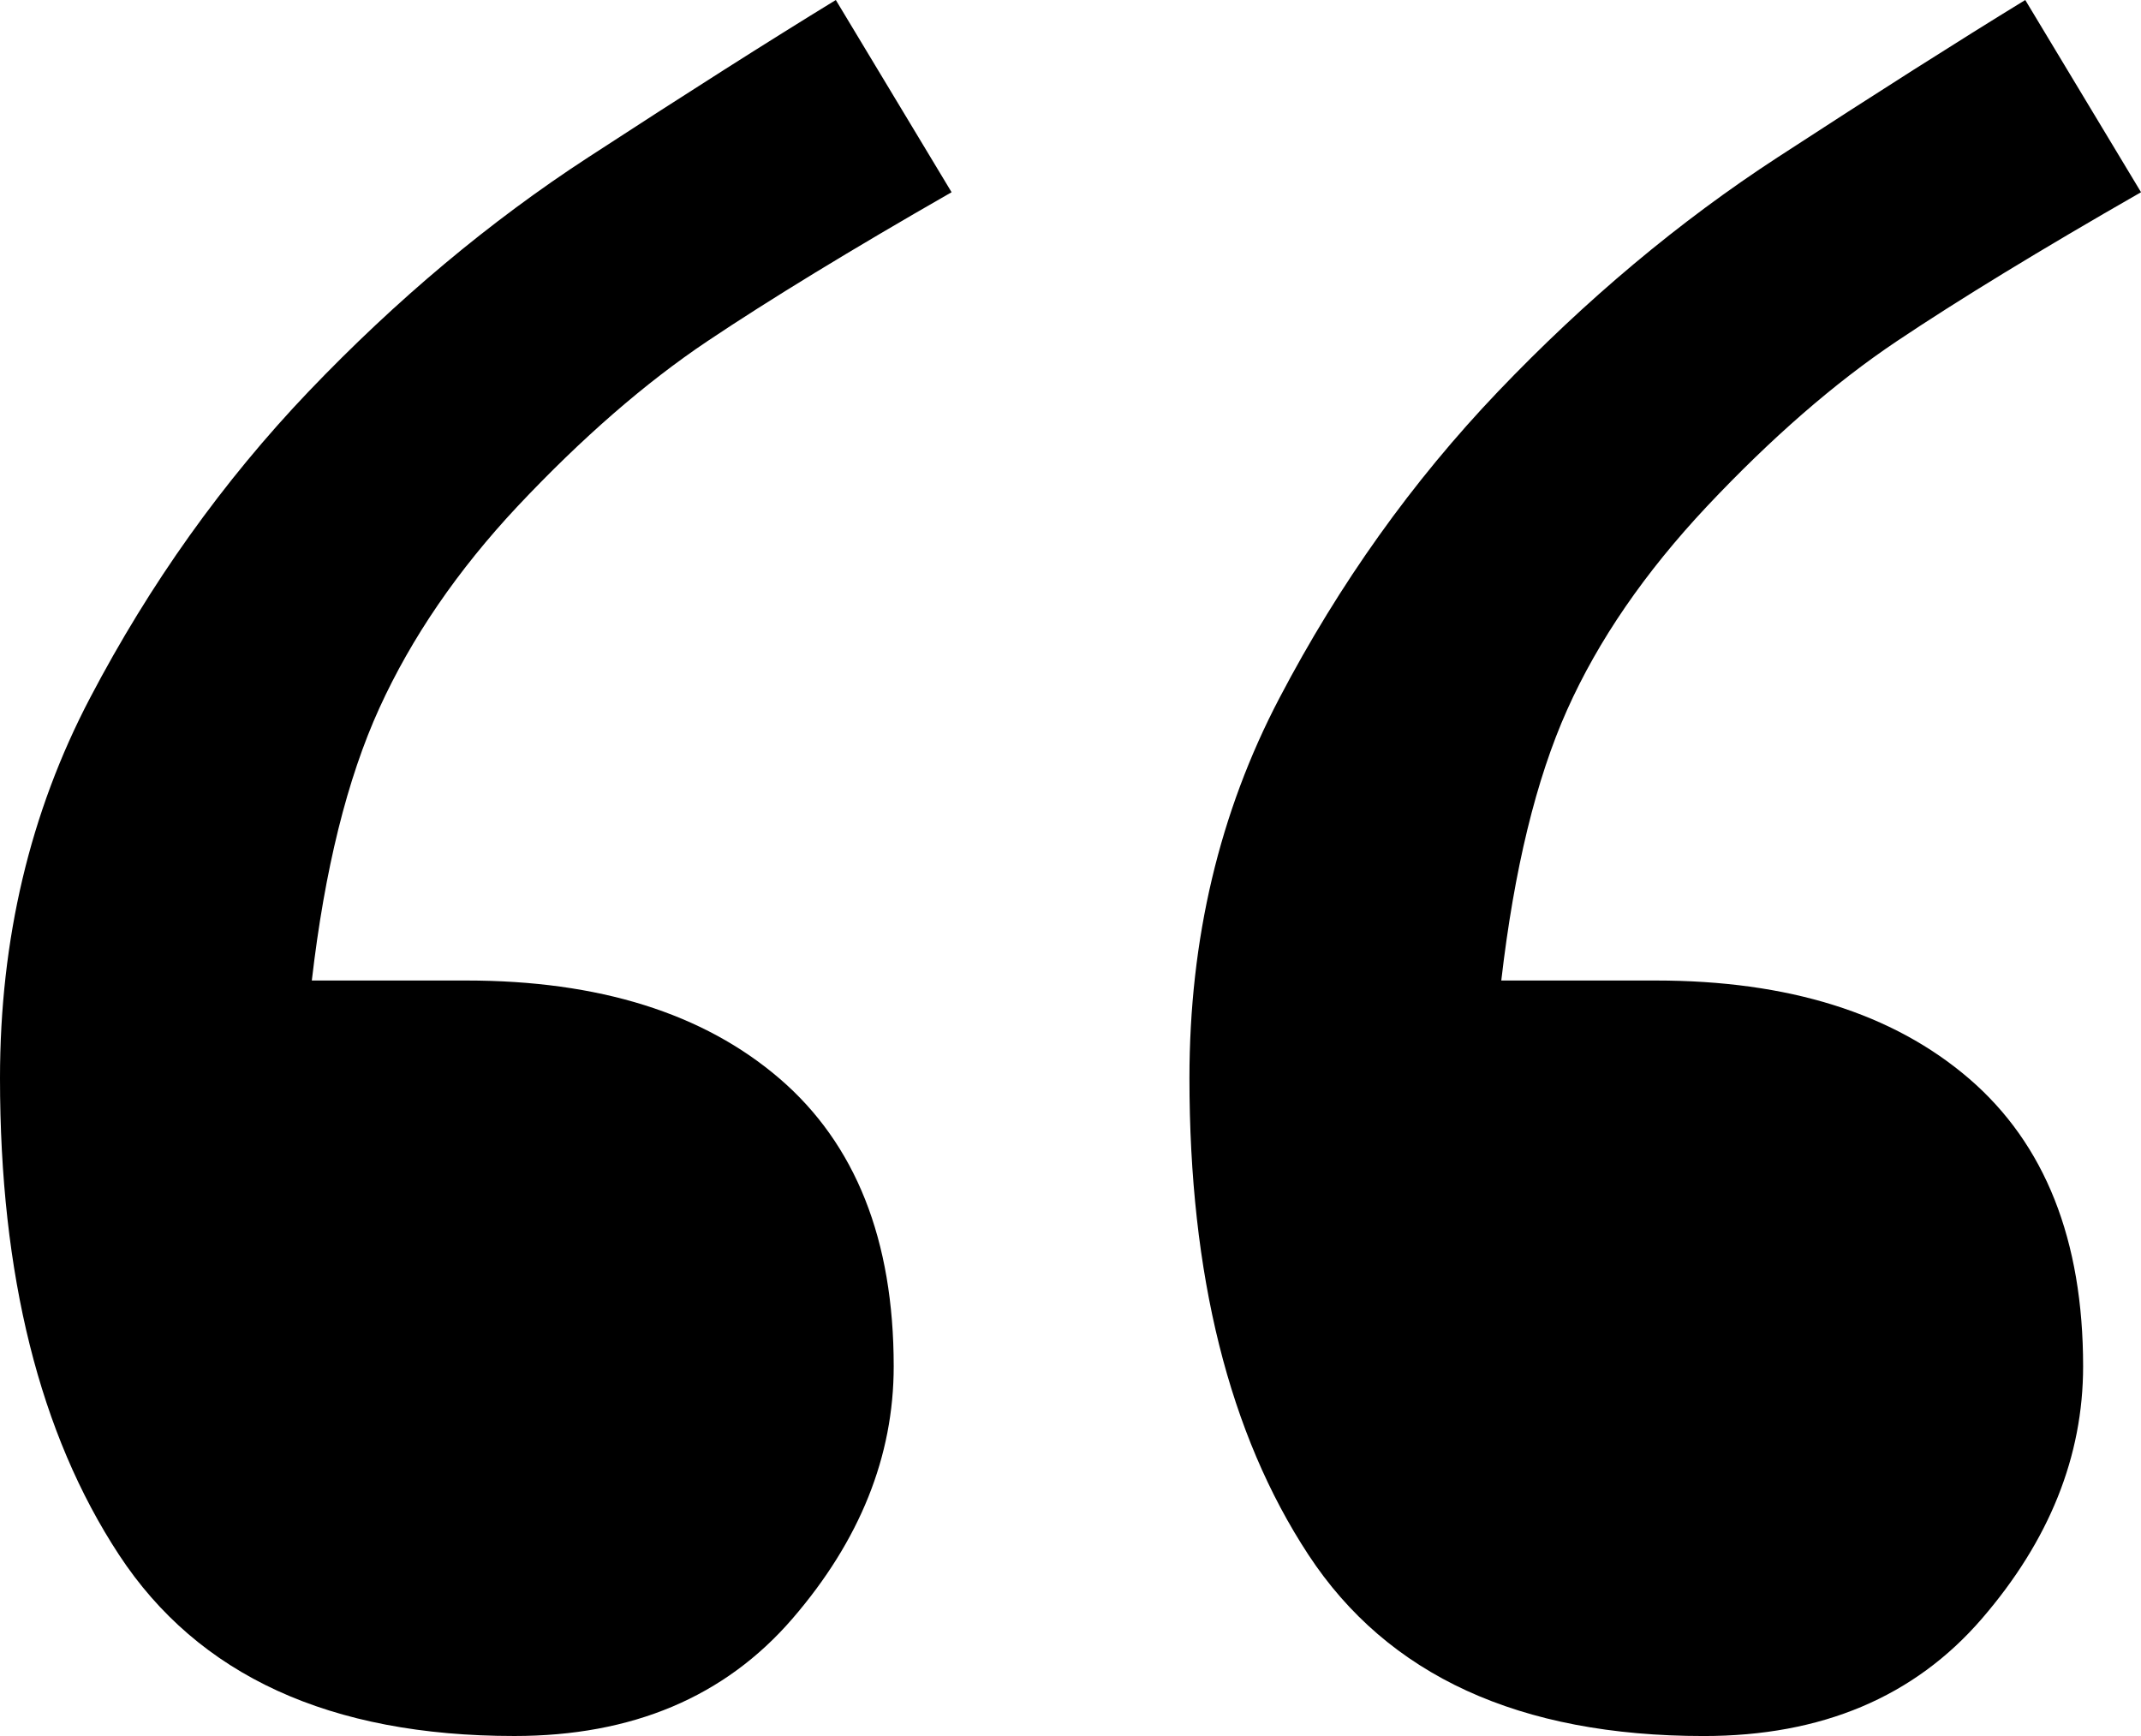
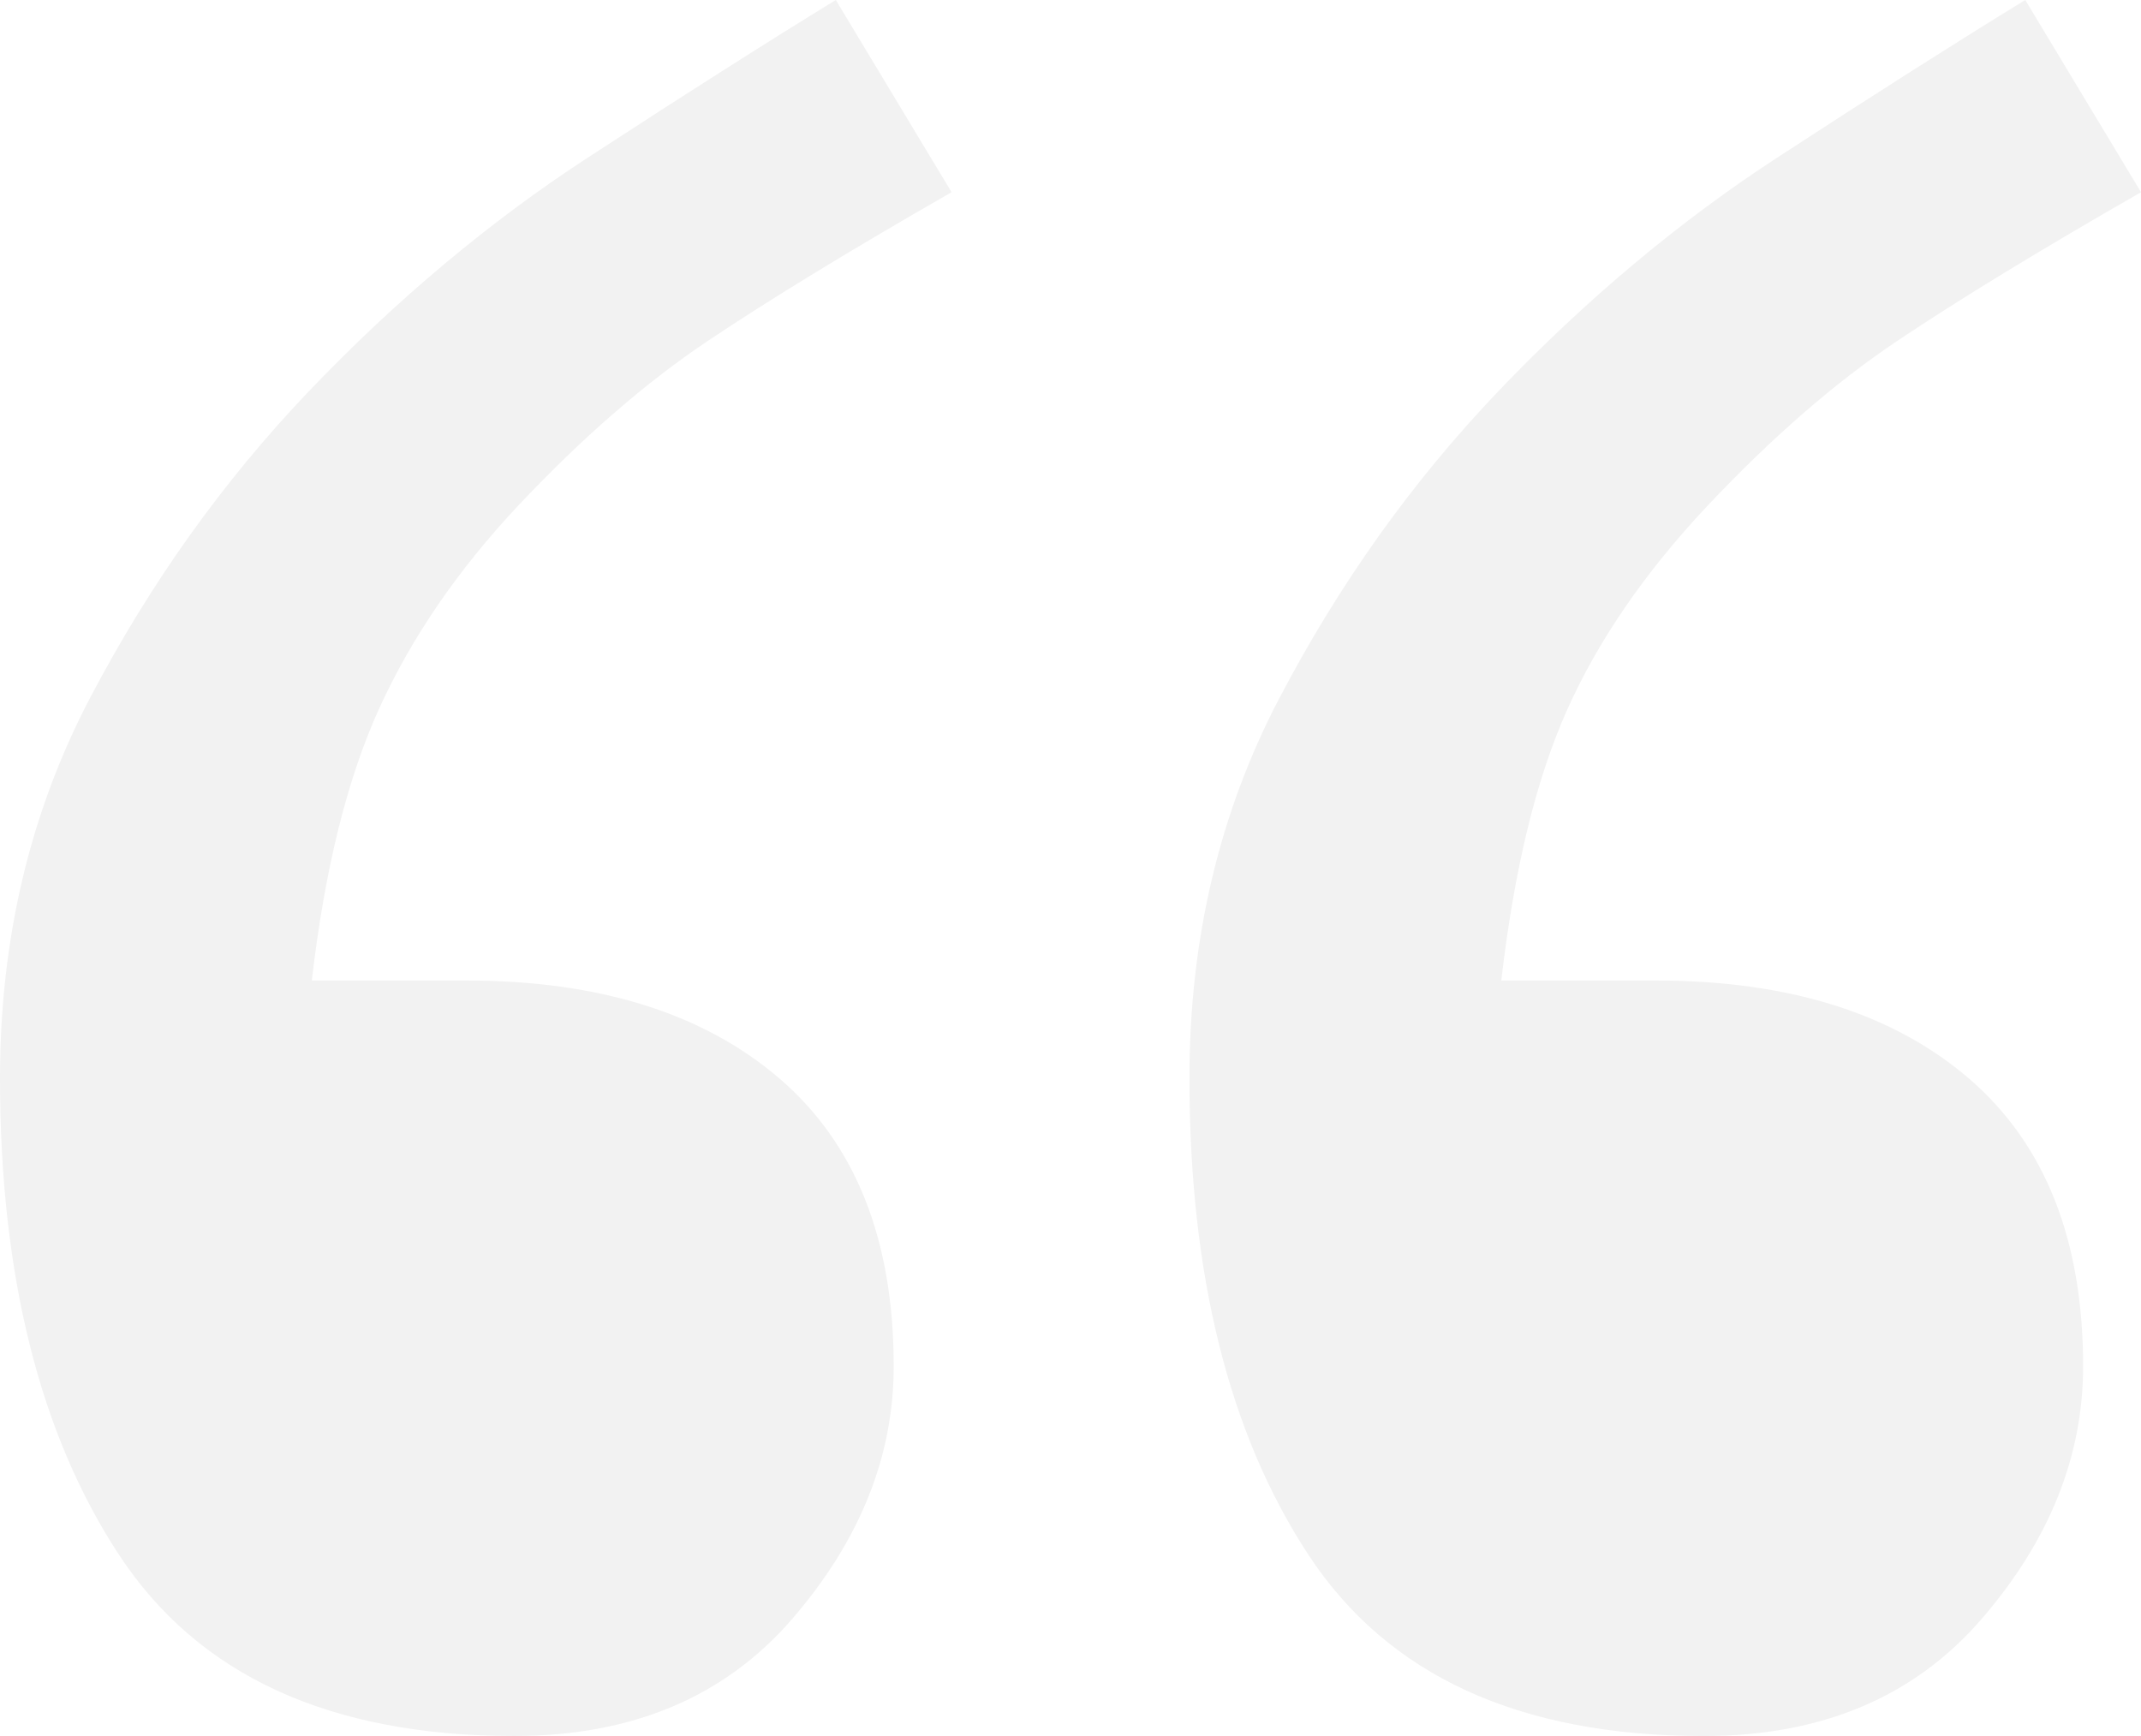
- <svg xmlns="http://www.w3.org/2000/svg" version="1.0" id="Layer_1" x="0px" y="0px" width="78.673px" height="63.788px" viewBox="0 0 78.673 63.788" enable-background="new 0 0 78.673 63.788" xml:space="preserve">
+ <svg xmlns="http://www.w3.org/2000/svg" version="1.0" id="Layer_1" x="0px" y="0px" width="78.673px" height="63.788px" fill="#f2f2f2" viewBox="0 0 78.673 63.788" enable-background="new 0 0 78.673 63.788" xml:space="preserve">
  <g>
    <path d="M72.354,39.632c-2.797-2.401-6.636-3.604-11.518-3.604h-5.67c0.473-4.081,1.278-7.397,2.421-9.948   c1.141-2.551,2.854-5.044,5.139-7.477c2.363-2.51,4.685-4.531,6.97-6.063c2.283-1.53,5.274-3.356,8.978-5.477L74.42,0   c-2.441,1.495-5.474,3.42-9.096,5.779c-3.623,2.359-7.048,5.228-10.276,8.607c-3.151,3.302-5.83,7.056-8.033,11.261   c-2.206,4.204-3.308,8.861-3.308,13.97c0,7.232,1.456,13.07,4.371,17.511c2.913,4.44,7.755,6.661,14.529,6.661   c4.33,0,7.737-1.436,10.218-4.311s3.721-5.967,3.721-9.273C76.546,45.559,75.147,42.034,72.354,39.632z" />
    <path d="M19.019,18.603c2.362-2.51,4.685-4.531,6.97-6.063c2.283-1.53,5.274-3.356,8.978-5.477L30.713,0   c-2.441,1.495-5.475,3.42-9.095,5.779c-3.624,2.359-7.05,5.228-10.278,8.607c-3.149,3.302-5.828,7.056-8.032,11.261   C1.103,29.851,0,34.508,0,39.616c0,7.232,1.457,13.07,4.371,17.511c2.912,4.44,7.756,6.661,14.529,6.661   c4.33,0,7.737-1.436,10.218-4.311c2.481-2.875,3.722-5.967,3.722-9.273c0-4.646-1.399-8.17-4.194-10.572   c-2.796-2.401-6.635-3.604-11.517-3.604h-5.671c0.473-4.081,1.3-7.416,2.481-10.007C15.12,23.432,16.812,20.958,19.019,18.603z" />
  </g>
</svg>
